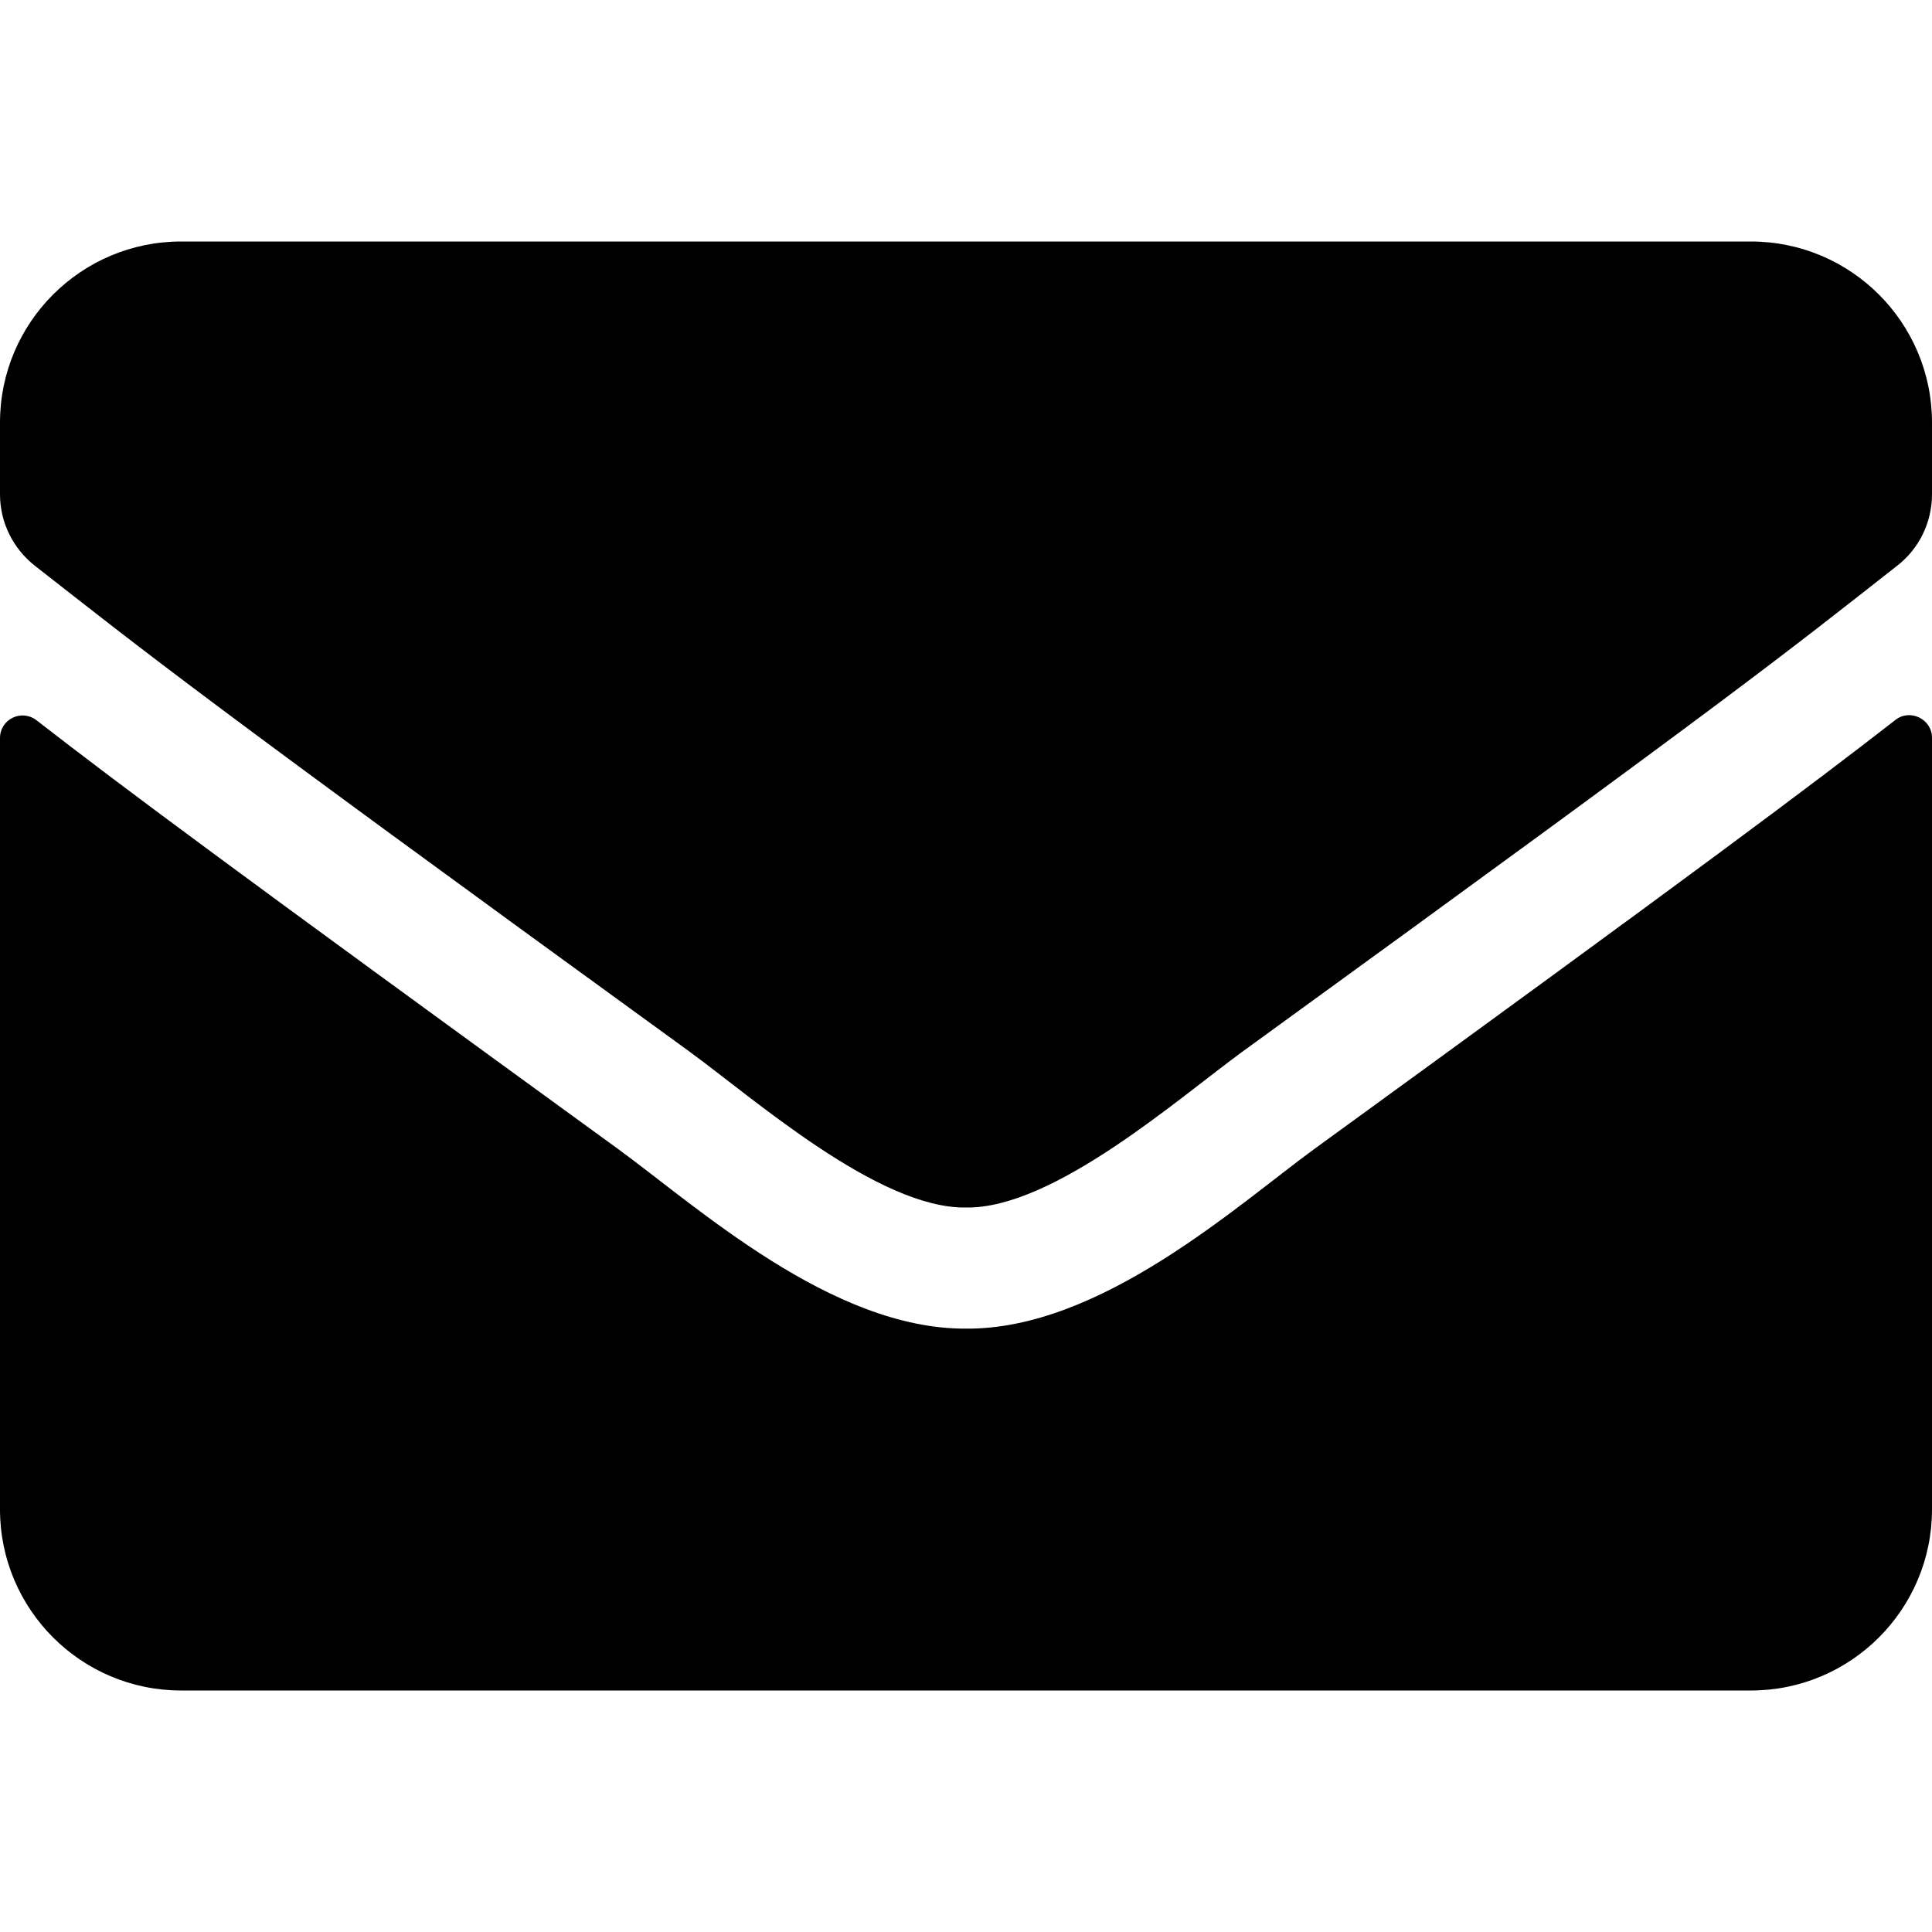
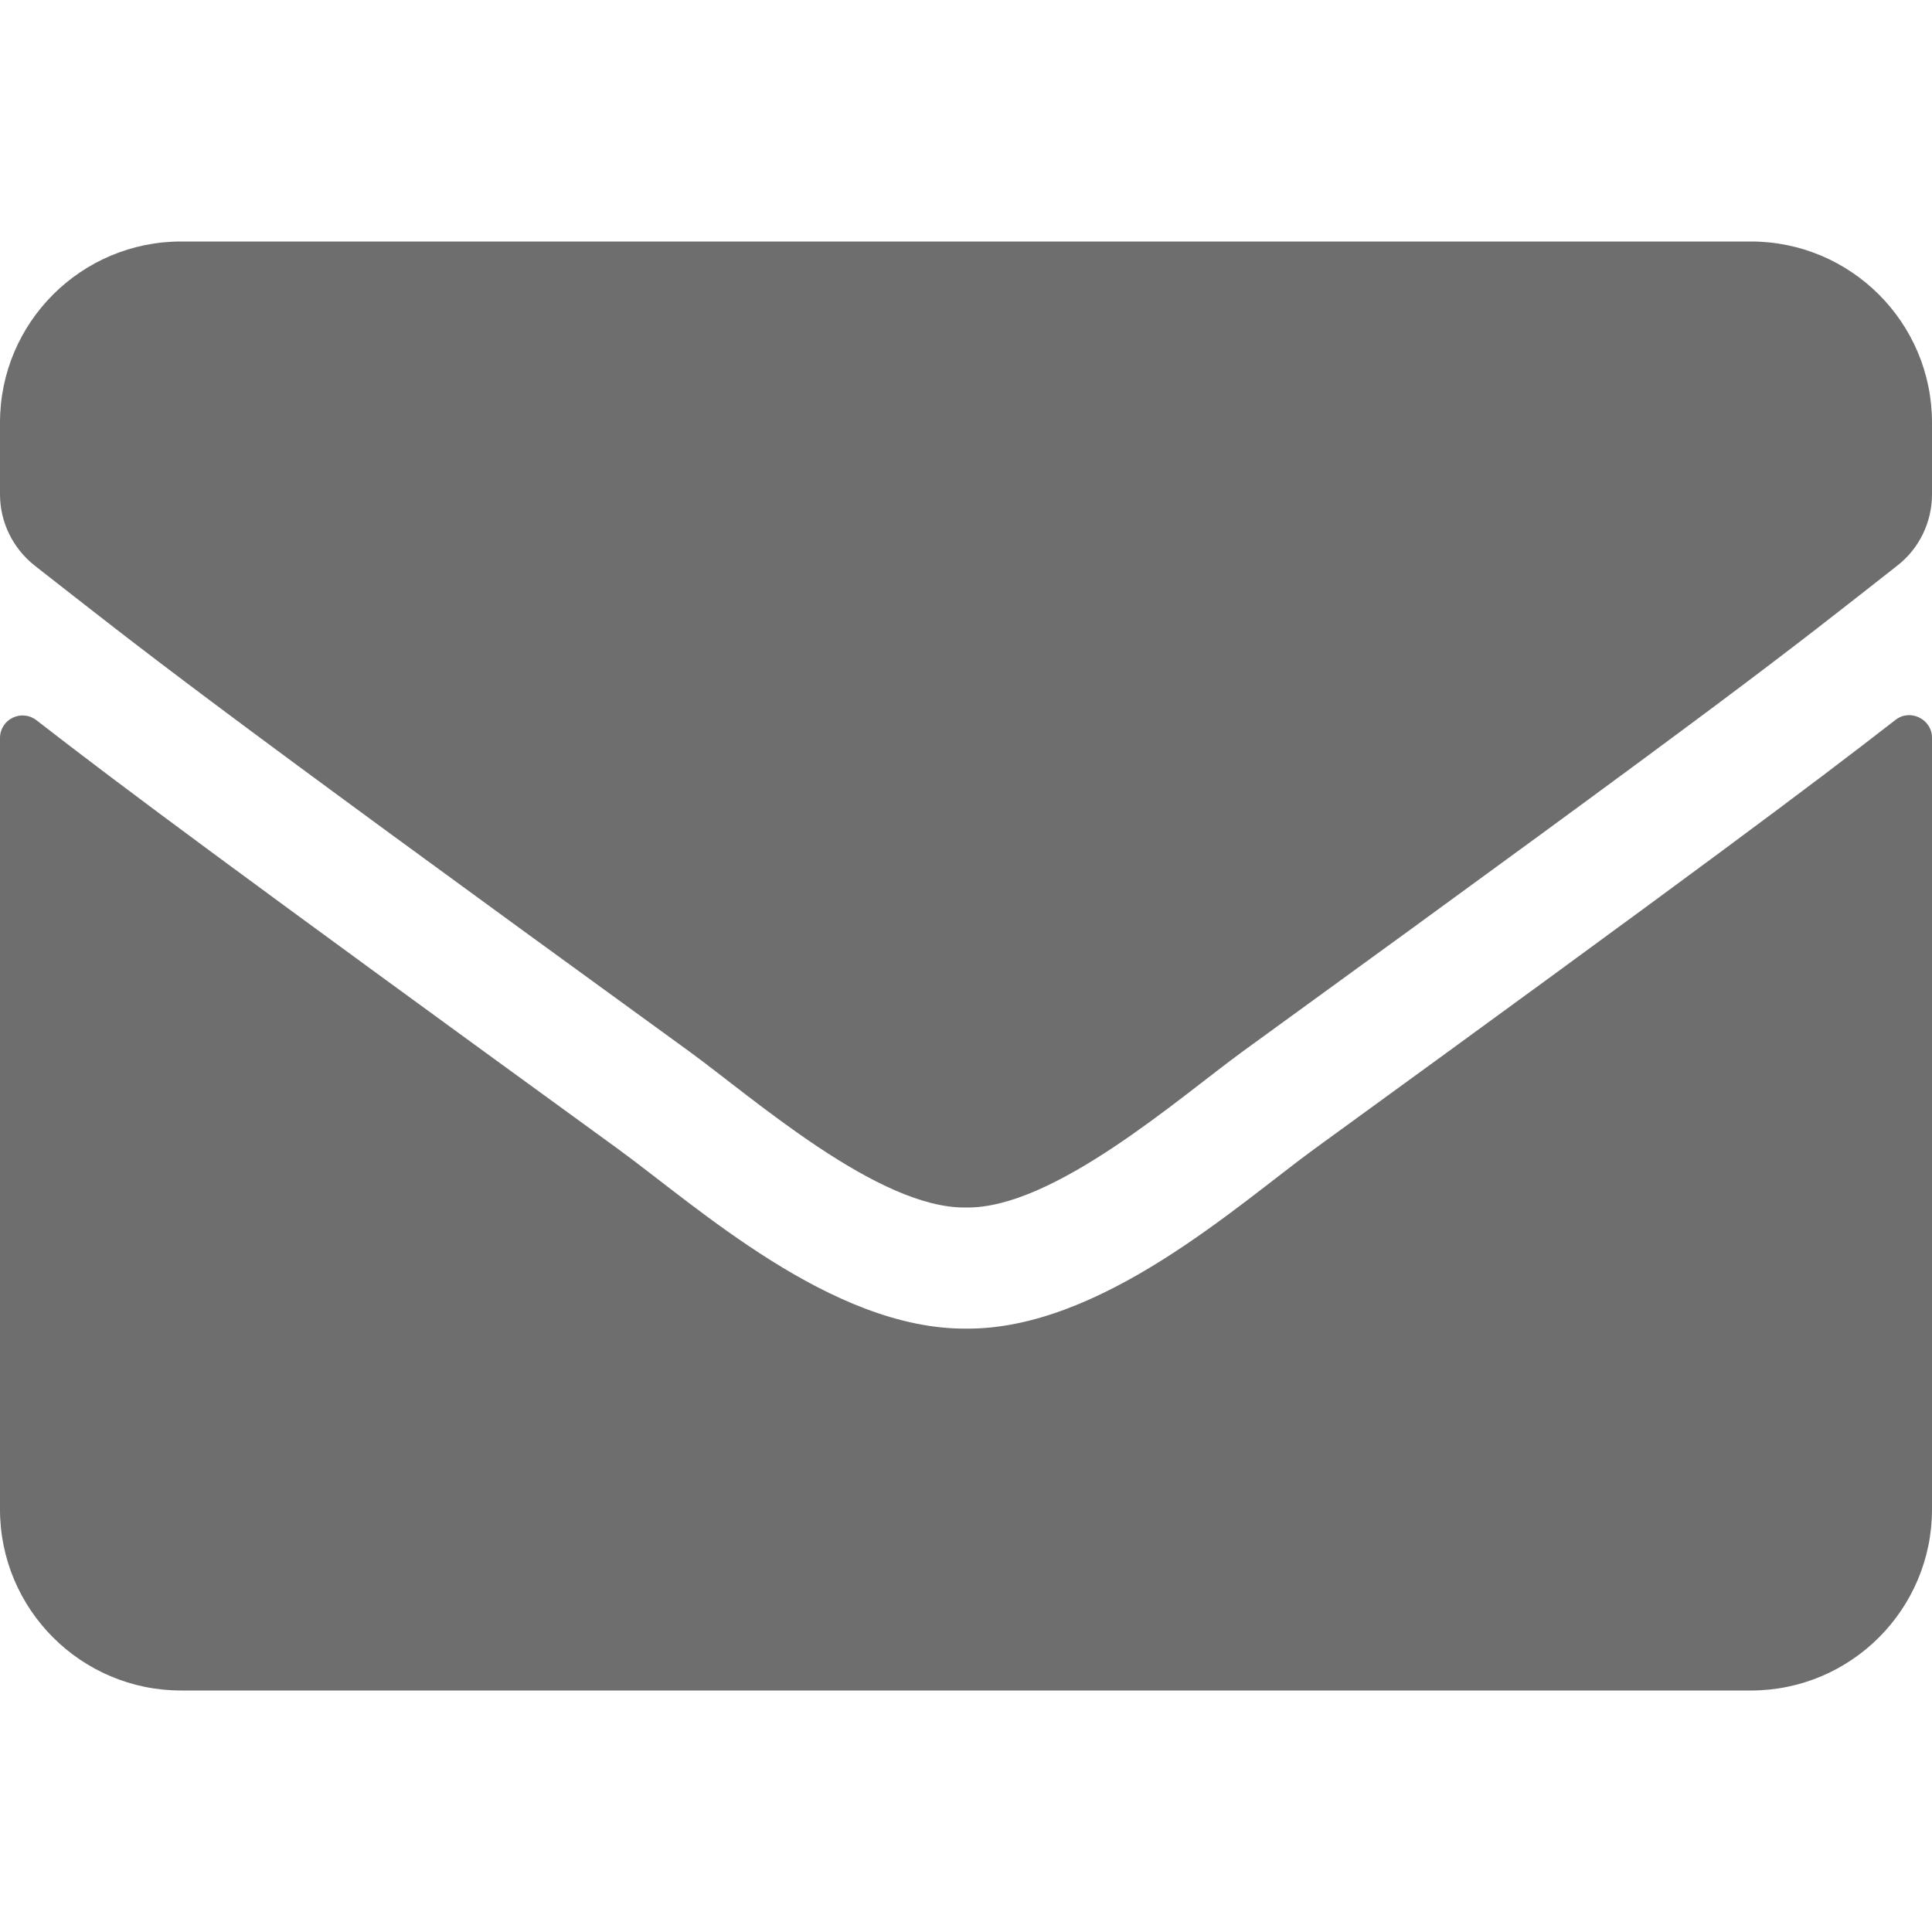
<svg xmlns="http://www.w3.org/2000/svg" aria-hidden="true" focusable="false" data-prefix="fas" data-icon="envelope" class="svg-inline--fa fa-envelope fa-w-16" role="img" viewBox="0 0 512 512">
-   <path fill="currentColor" d="M502.3 190.8c3.9-3.1 9.7-.2 9.7 4.7V400c0 26.5-21.5 48-48 48H48c-26.5 0-48-21.5-48-48V195.6c0-5 5.7-7.8 9.7-4.7 22.4 17.4 52.1 39.5 154.1 113.6 21.1 15.4 56.7 47.8 92.2 47.6 35.7.3 72-32.8 92.3-47.6 102-74.1 131.6-96.3 154-113.7zM256 320c23.2.4 56.6-29.2 73.4-41.4 132.7-96.3 142.8-104.7 173.4-128.7 5.8-4.5 9.2-11.5 9.2-18.9v-19c0-26.5-21.5-48-48-48H48C21.5 64 0 85.5 0 112v19c0 7.4 3.4 14.3 9.2 18.9 30.6 23.9 40.7 32.4 173.4 128.7 16.8 12.2 50.2 41.8 73.4 41.4z" />
+   <path fill="#6E6E6E" d="M502.3 190.8c3.9-3.1 9.7-.2 9.7 4.7V400c0 26.5-21.5 48-48 48H48c-26.5 0-48-21.5-48-48V195.6c0-5 5.7-7.8 9.7-4.7 22.4 17.4 52.1 39.5 154.1 113.6 21.1 15.4 56.7 47.8 92.2 47.6 35.7.3 72-32.8 92.3-47.6 102-74.1 131.6-96.3 154-113.7zM256 320c23.2.4 56.6-29.2 73.4-41.4 132.7-96.3 142.8-104.7 173.4-128.7 5.8-4.5 9.2-11.5 9.2-18.9v-19c0-26.5-21.5-48-48-48H48C21.5 64 0 85.5 0 112v19c0 7.4 3.4 14.3 9.2 18.9 30.6 23.9 40.7 32.4 173.4 128.7 16.8 12.2 50.2 41.8 73.4 41.4z" />
</svg>
